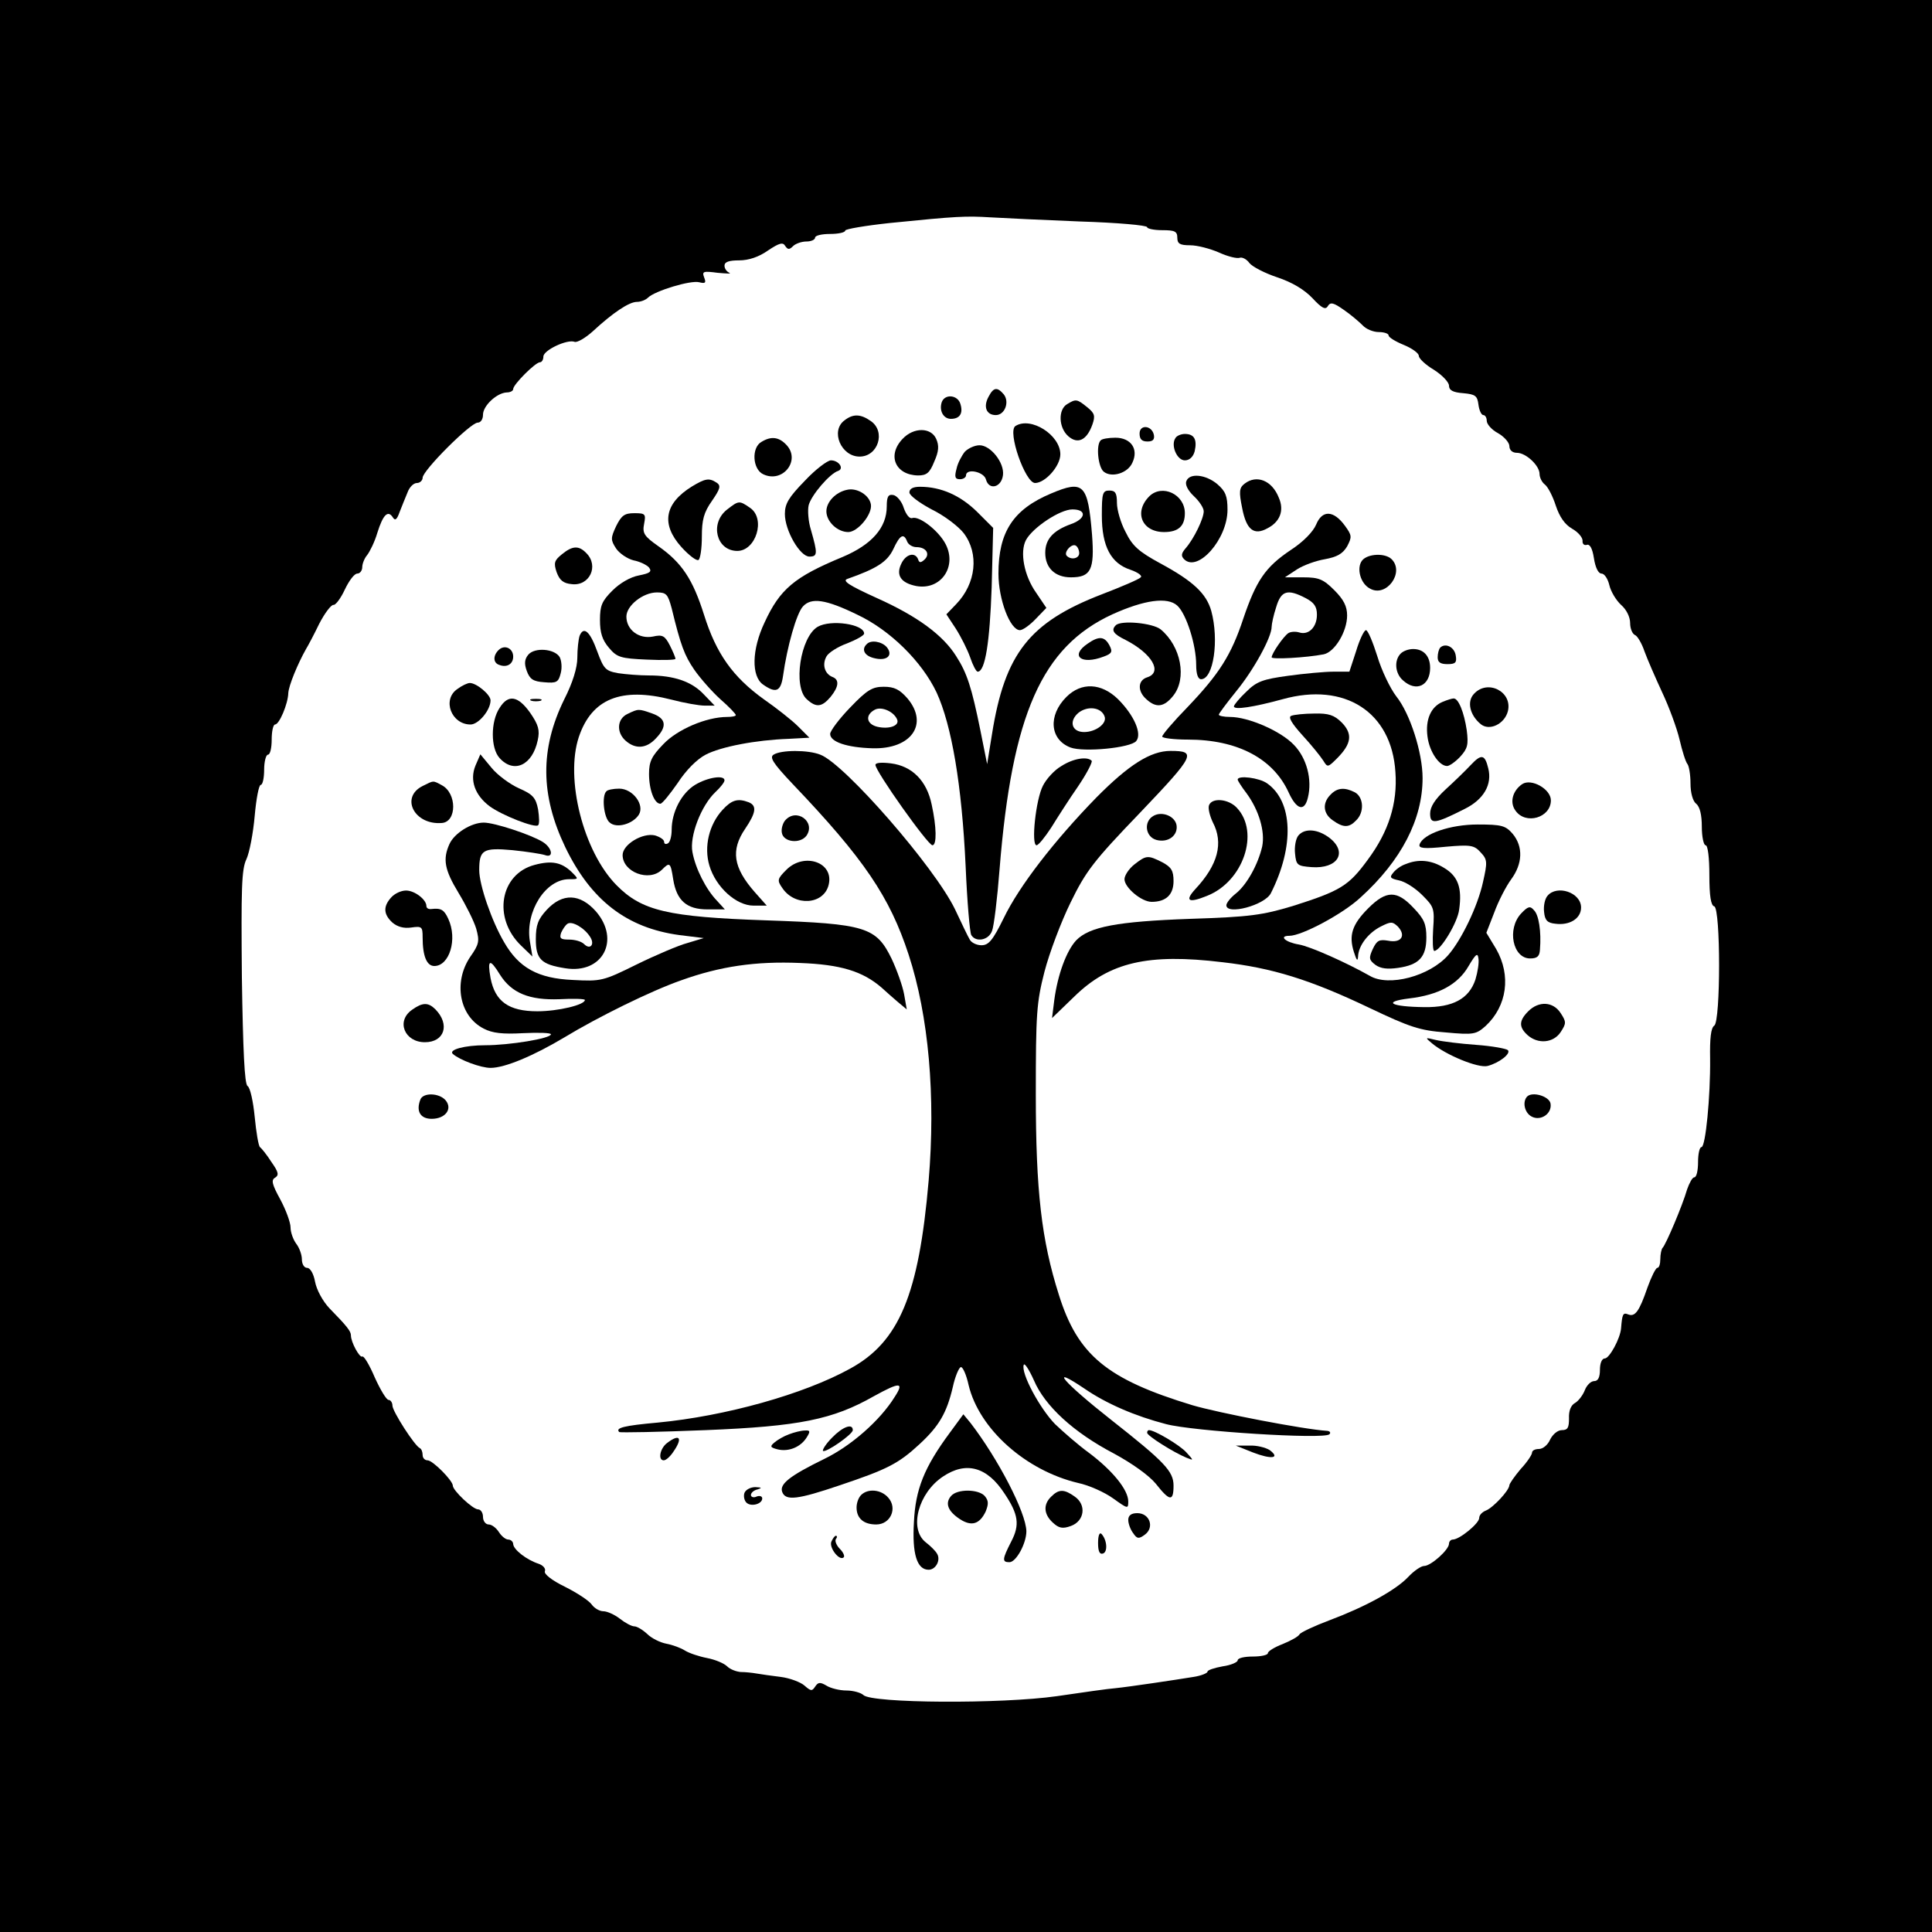
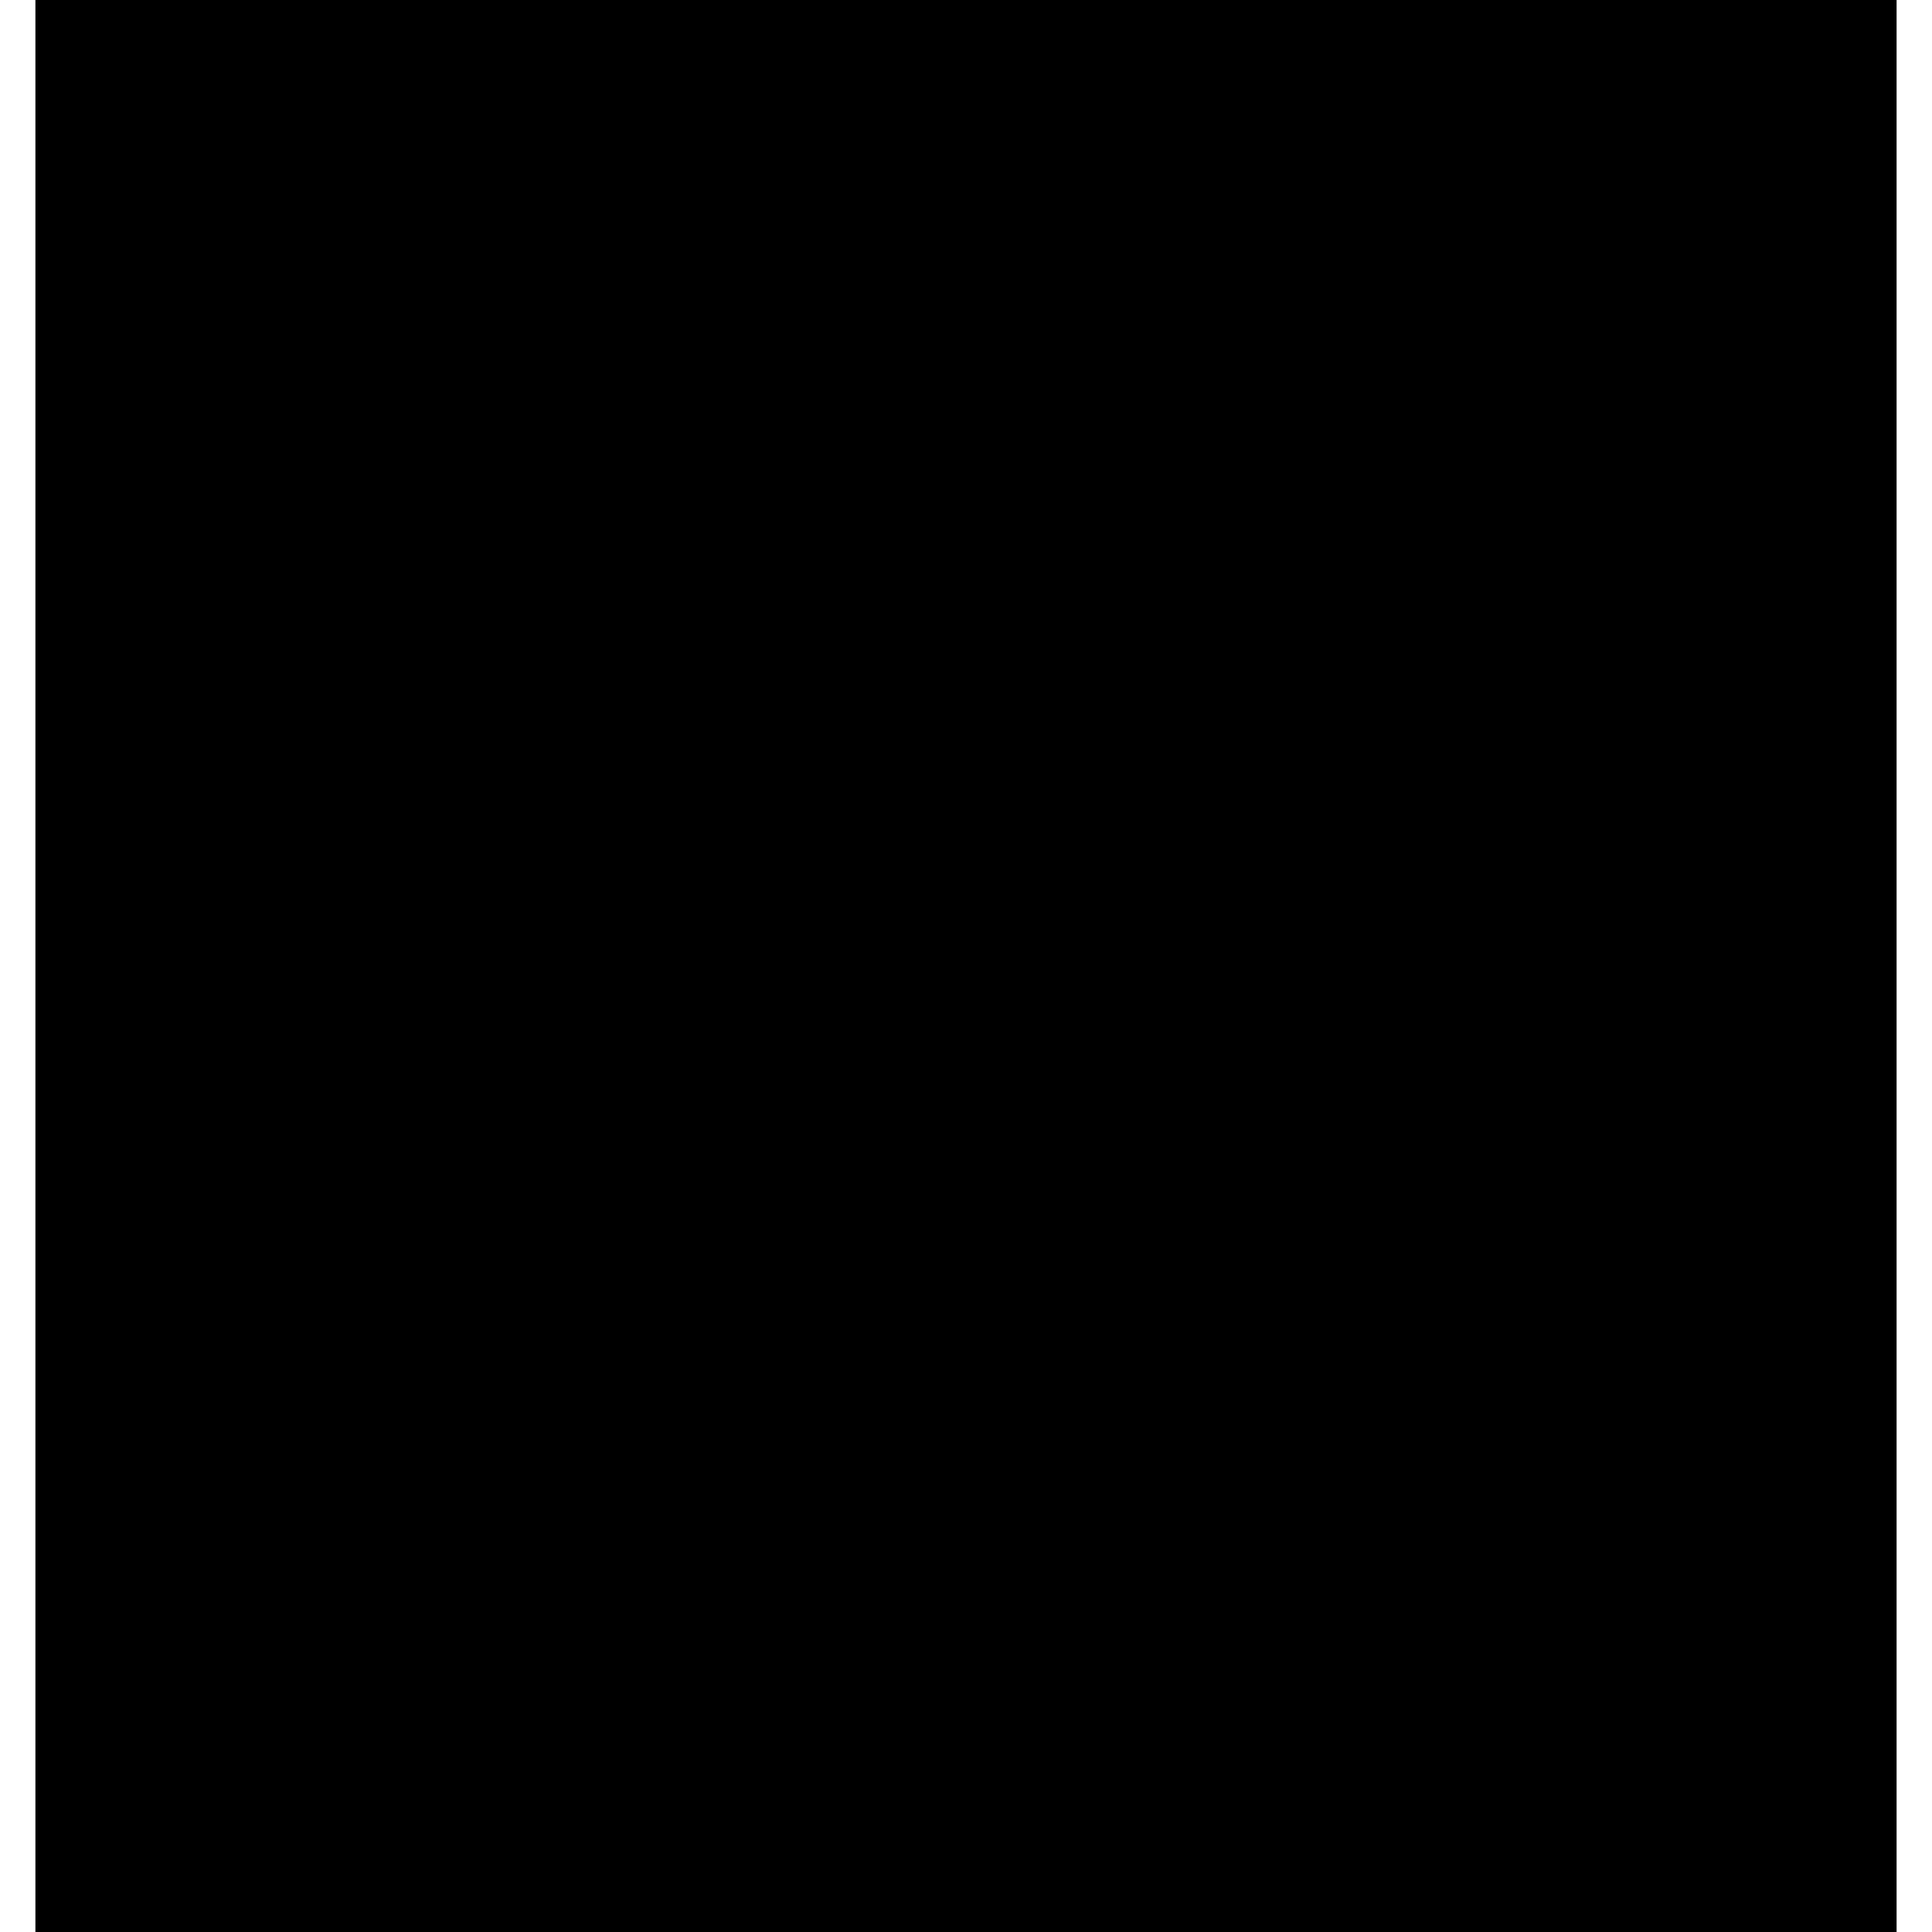
- <svg xmlns="http://www.w3.org/2000/svg" version="1.0" width="512pt" height="512pt" viewBox="0 0 512 512" preserveAspectRatio="xMidYMid meet">
-   <g transform="translate(0,512) scale(0.1,-0.1)" fill="#000000" stroke="none">
-     <path d="M0 2560 l0 -2560 2560 0 2560 0 0 2560 0 2560 -2560 0 -2560 0 0 -2560z m2863 1973 c97 -3 177 -10 177 -15 0 -4 18 -8 40 -8 33 0 40 -3 40 -20 0 -16 7 -20 34 -20 19 0 53 -9 76 -19 24 -11 49 -17 56 -14 6 2 18 -4 25 -14 8 -10 41 -27 74 -38 39 -13 71 -32 93 -55 25 -27 35 -32 41 -21 7 11 15 9 42 -10 19 -13 41 -32 50 -41 9 -10 28 -18 43 -18 14 0 26 -4 26 -9 0 -5 18 -16 40 -25 22 -9 40 -22 40 -29 0 -7 18 -24 40 -37 22 -14 40 -33 40 -42 0 -12 10 -18 38 -20 32 -3 37 -7 40 -30 2 -16 8 -28 13 -28 5 0 9 -7 9 -15 0 -9 13 -24 30 -33 16 -9 30 -25 30 -34 0 -11 8 -18 20 -18 24 0 60 -34 60 -56 0 -9 6 -22 14 -28 8 -6 21 -31 29 -56 10 -30 24 -50 43 -61 16 -9 28 -23 28 -32 -1 -8 4 -13 11 -11 8 3 15 -9 19 -35 4 -26 12 -41 20 -41 8 0 17 -14 21 -31 4 -17 18 -40 31 -52 14 -12 24 -32 24 -48 0 -15 6 -29 13 -32 6 -2 18 -22 25 -43 8 -22 29 -70 47 -109 18 -38 39 -95 46 -125 7 -30 16 -59 21 -65 4 -5 8 -28 8 -51 0 -25 6 -47 15 -54 10 -8 15 -30 15 -61 0 -27 5 -49 10 -49 6 0 10 -33 10 -79 0 -55 4 -81 13 -83 17 -6 17 -305 0 -316 -9 -6 -12 -34 -11 -88 1 -99 -12 -234 -23 -234 -5 0 -9 -18 -9 -40 0 -22 -4 -40 -10 -40 -5 0 -13 -15 -19 -32 -12 -42 -56 -146 -65 -155 -3 -3 -6 -17 -6 -30 0 -12 -3 -23 -8 -23 -4 0 -16 -24 -26 -52 -22 -64 -33 -79 -52 -71 -13 5 -15 0 -18 -37 -2 -27 -31 -80 -43 -80 -8 0 -13 -13 -13 -30 0 -20 -5 -30 -15 -30 -9 0 -20 -11 -25 -24 -5 -13 -17 -29 -26 -34 -11 -6 -17 -21 -16 -41 0 -24 -3 -31 -19 -31 -11 0 -24 -11 -31 -25 -6 -14 -19 -25 -30 -25 -10 0 -18 -4 -18 -10 0 -5 -13 -25 -30 -43 -16 -19 -30 -39 -30 -43 -1 -15 -44 -60 -62 -67 -10 -4 -18 -12 -18 -20 0 -14 -52 -57 -70 -57 -5 0 -10 -5 -10 -11 0 -16 -48 -59 -66 -59 -8 0 -27 -13 -42 -29 -33 -35 -113 -79 -209 -115 -40 -15 -76 -32 -79 -37 -3 -6 -23 -17 -45 -26 -21 -8 -39 -19 -39 -24 0 -5 -18 -9 -40 -9 -22 0 -40 -4 -40 -10 0 -5 -18 -13 -40 -16 -22 -4 -40 -10 -40 -14 0 -4 -17 -11 -37 -14 -49 -8 -169 -26 -208 -30 -16 -1 -86 -11 -154 -21 -147 -21 -491 -19 -513 3 -6 6 -27 12 -45 12 -18 0 -42 6 -53 13 -17 10 -22 9 -30 -3 -8 -12 -11 -12 -28 3 -10 9 -39 20 -63 23 -24 3 -53 7 -64 9 -11 2 -30 4 -42 4 -12 1 -28 7 -36 15 -8 8 -32 18 -53 22 -21 4 -48 13 -59 20 -11 7 -33 15 -49 18 -16 3 -39 14 -51 26 -12 11 -27 20 -34 20 -7 0 -24 9 -38 20 -14 11 -34 20 -44 20 -10 0 -24 8 -31 18 -7 10 -39 31 -71 47 -35 17 -56 34 -53 41 3 7 -5 16 -17 20 -31 10 -66 37 -67 52 0 6 -6 12 -13 12 -7 0 -18 9 -25 20 -7 11 -19 20 -27 20 -8 0 -15 9 -15 20 0 11 -6 20 -13 20 -14 0 -67 50 -67 63 0 13 -53 67 -67 67 -7 0 -13 6 -13 14 0 8 -3 16 -7 18 -14 6 -73 98 -73 113 0 8 -5 15 -10 15 -6 0 -22 27 -37 60 -14 33 -29 58 -33 55 -7 -4 -30 38 -30 56 0 11 -10 24 -57 72 -18 19 -34 49 -38 70 -4 22 -13 37 -21 37 -8 0 -14 10 -14 23 0 12 -7 31 -15 41 -8 11 -15 30 -15 43 0 13 -12 46 -27 74 -22 40 -25 52 -14 58 11 7 9 15 -10 42 -12 19 -26 36 -30 39 -4 3 -10 39 -14 80 -4 41 -12 78 -19 82 -8 5 -12 94 -15 288 -2 234 -1 286 12 313 8 17 18 69 22 115 4 45 11 82 16 82 5 0 9 18 9 40 0 22 5 40 10 40 6 0 10 18 10 40 0 22 4 40 9 40 11 0 34 54 35 83 1 20 25 78 47 117 5 8 21 38 35 67 15 29 32 51 38 50 5 -1 19 17 30 41 11 23 25 42 33 42 7 0 13 8 13 17 0 9 6 24 13 32 7 9 20 35 27 59 15 48 28 61 41 41 6 -10 11 -6 18 14 6 15 15 38 21 52 5 14 16 25 25 25 8 0 15 7 15 14 0 19 127 146 146 146 8 0 14 9 14 21 0 24 37 58 63 59 9 0 17 4 17 9 0 12 59 71 71 71 5 0 9 7 9 15 0 17 64 47 83 39 7 -2 28 10 48 28 53 49 96 78 117 78 10 0 23 5 29 11 18 18 113 47 136 41 16 -4 19 -2 13 13 -6 16 -2 17 36 12 24 -2 37 -3 31 0 -7 3 -13 11 -13 19 0 10 12 14 39 14 25 0 52 9 76 26 30 20 40 23 46 12 7 -10 11 -10 21 0 6 6 22 12 35 12 13 0 23 5 23 10 0 6 18 10 40 10 22 0 40 4 40 9 0 4 53 13 118 20 178 18 202 19 267 15 33 -2 140 -7 238 -11z" />
-     <path d="M2620 4069 c-15 -27 -6 -49 19 -49 24 0 37 35 21 55 -17 20 -27 19 -40 -6z" />
-     <path d="M2496 4055 c-8 -23 4 -45 24 -45 24 0 33 15 25 40 -7 23 -40 27 -49 5z" />
-     <path d="M2828 4049 c-24 -14 -23 -62 3 -85 25 -22 49 -11 64 31 8 23 6 30 -14 46 -27 22 -30 22 -53 8z" />
-     <path d="M2238 4006 c-38 -28 -9 -96 40 -96 49 0 70 66 30 94 -27 19 -47 20 -70 2z" />
-     <path d="M2691 3991 c-22 -14 26 -151 52 -151 27 0 67 45 67 76 0 51 -78 101 -119 75z" />
-     <path d="M3020 3971 c0 -15 6 -21 21 -21 14 0 19 5 17 17 -5 26 -38 29 -38 4z" />
-     <path d="M2392 3957 c-42 -44 -19 -96 41 -97 23 0 31 7 43 37 12 27 13 42 5 60 -14 31 -60 31 -89 0z" />
-     <path d="M3115 3959 c-13 -19 4 -59 25 -59 12 0 22 9 26 24 7 31 -1 46 -26 46 -10 0 -22 -5 -25 -11z" />
-     <path d="M2018 3949 c-27 -15 -24 -73 5 -86 51 -24 99 36 62 77 -20 22 -41 25 -67 9z" />
-     <path d="M2917 3953 c-13 -12 -7 -71 8 -83 21 -17 64 -4 76 24 17 36 -4 66 -45 66 -18 0 -36 -3 -39 -7z" />
-     <path d="M2557 3923 c-8 -10 -19 -30 -22 -45 -6 -22 -4 -28 9 -28 9 0 16 5 16 10 0 20 48 10 53 -11 8 -29 41 -21 45 12 4 33 -33 79 -62 79 -13 0 -30 -8 -39 -17z" />
-     <path d="M2133 3846 c-43 -44 -53 -61 -53 -88 0 -44 40 -113 65 -113 22 0 22 8 4 71 -7 22 -9 52 -6 65 7 27 56 84 78 91 17 6 2 28 -19 28 -9 0 -41 -24 -69 -54z" />
-     <path d="M3144 3845 c-4 -9 4 -25 20 -40 14 -13 26 -31 26 -40 0 -19 -26 -73 -48 -98 -11 -13 -13 -20 -4 -29 36 -36 115 53 115 131 0 36 -5 49 -27 68 -31 26 -74 30 -82 8z" />
-     <path d="M1834 3831 c-73 -45 -83 -100 -28 -161 20 -22 40 -37 45 -34 5 3 9 31 9 62 0 44 5 64 27 95 22 32 24 40 12 48 -20 13 -30 11 -65 -10z" />
-     <path d="M3298 3838 c-14 -11 -15 -21 -6 -65 11 -57 31 -73 67 -53 33 17 45 47 30 81 -18 46 -59 62 -91 37z" />
-     <path d="M2245 3822 c-30 -6 -55 -32 -55 -57 0 -27 29 -55 58 -55 25 0 64 47 60 73 -4 25 -37 45 -63 39z" />
-     <path d="M2410 3815 c0 -8 27 -28 59 -45 33 -16 71 -45 85 -63 41 -54 33 -133 -20 -188 l-26 -27 25 -38 c14 -22 31 -56 38 -76 7 -21 16 -38 20 -38 20 0 32 79 37 223 l4 158 -43 43 c-44 43 -95 66 -151 66 -18 0 -28 -5 -28 -15z" />
-     <path d="M2785 3812 c-100 -42 -139 -102 -139 -212 0 -69 31 -150 57 -150 7 0 26 13 42 30 l28 29 -27 40 c-32 45 -44 108 -27 140 18 33 90 81 123 81 39 0 36 -25 -4 -39 -47 -17 -68 -40 -68 -76 0 -40 26 -65 68 -65 53 0 63 20 56 113 -11 134 -22 146 -109 109z m75 -158 c0 -14 -21 -19 -33 -7 -9 9 13 34 24 27 5 -3 9 -12 9 -20z" />
-     <path d="M2920 3754 c0 -82 24 -127 76 -144 20 -7 32 -16 27 -20 -4 -5 -51 -25 -103 -45 -192 -74 -257 -157 -291 -370 l-13 -80 -18 90 c-23 113 -35 151 -64 196 -35 56 -103 106 -210 154 -75 34 -93 46 -78 51 77 27 105 45 121 78 18 39 28 44 37 21 3 -8 14 -15 25 -15 25 0 37 -18 21 -33 -10 -9 -14 -9 -17 1 -8 20 -33 14 -45 -13 -14 -30 0 -50 40 -58 65 -12 109 51 78 111 -18 35 -70 76 -89 69 -7 -2 -16 10 -22 27 -5 17 -18 32 -27 34 -14 3 -18 -4 -18 -30 0 -56 -39 -101 -117 -134 -128 -53 -166 -85 -207 -174 -34 -72 -35 -142 -4 -164 34 -24 47 -19 53 22 11 79 36 167 53 185 22 24 60 19 144 -22 87 -41 171 -124 210 -206 40 -87 67 -245 77 -460 4 -94 11 -176 15 -183 12 -20 46 -14 55 11 5 12 14 86 20 164 33 410 112 589 299 675 84 38 146 47 172 23 24 -22 50 -104 50 -157 0 -25 5 -38 13 -38 33 0 48 104 27 181 -13 46 -48 79 -135 126 -57 31 -74 46 -92 83 -13 24 -23 59 -23 77 0 26 -4 33 -20 33 -18 0 -20 -7 -20 -66z" />
-     <path d="M3046 3805 c-42 -42 -20 -95 39 -95 38 0 55 16 55 50 0 50 -60 78 -94 45z" />
-     <path d="M1926 3769 c-45 -36 -28 -108 27 -109 50 -1 77 85 35 114 -29 20 -30 20 -62 -5z" />
-     <path d="M1633 3726 c-15 -32 -15 -37 0 -60 9 -13 30 -27 46 -31 16 -3 35 -12 41 -19 8 -11 3 -15 -27 -21 -22 -4 -50 -20 -70 -40 -28 -28 -33 -40 -33 -78 0 -34 6 -53 24 -74 21 -25 31 -28 100 -31 42 -2 76 -1 76 2 0 4 -7 20 -15 36 -13 25 -19 29 -45 23 -37 -7 -70 18 -70 53 0 29 44 64 81 64 25 0 29 -5 39 -42 24 -99 34 -125 60 -163 16 -23 47 -58 69 -78 23 -20 41 -39 41 -42 0 -3 -10 -5 -23 -5 -55 0 -132 -33 -169 -72 -31 -32 -38 -46 -38 -79 0 -42 14 -79 30 -79 5 0 25 25 46 55 22 34 51 63 74 75 40 21 133 39 220 42 l55 3 -30 30 c-17 17 -58 49 -91 72 -82 59 -126 121 -158 223 -30 95 -59 139 -122 183 -37 26 -42 34 -37 59 5 26 3 28 -26 28 -26 0 -34 -6 -48 -34z" />
-     <path d="M3488 3730 c-8 -19 -34 -46 -68 -68 -67 -45 -91 -81 -125 -181 -32 -97 -64 -147 -148 -235 -37 -38 -67 -73 -67 -78 0 -4 31 -8 68 -8 131 0 226 -50 267 -140 21 -46 42 -52 51 -14 12 48 -3 105 -37 140 -35 37 -121 74 -169 74 -17 0 -30 3 -30 6 0 3 21 31 46 62 46 56 94 143 94 171 0 7 5 31 12 52 13 44 30 49 78 24 23 -12 30 -23 30 -44 0 -33 -22 -55 -47 -47 -10 3 -23 2 -29 -2 -13 -9 -44 -54 -44 -64 0 -6 92 -1 138 8 29 6 62 60 62 103 0 24 -9 42 -34 67 -29 29 -41 34 -82 34 l-49 0 32 21 c17 11 50 23 74 27 32 6 47 14 59 34 13 25 13 29 -6 55 -30 41 -60 42 -76 3z" />
-     <path d="M1489 3651 c-20 -16 -22 -23 -14 -47 8 -22 18 -30 40 -32 47 -6 73 48 39 82 -20 21 -37 20 -65 -3z" />
-     <path d="M3610 3635 c-16 -20 -5 -62 21 -75 43 -24 92 43 57 78 -17 17 -63 15 -78 -3z" />
-     <path d="M2167 3459 c-46 -27 -66 -159 -29 -192 25 -23 40 -21 63 6 22 27 24 46 5 53 -20 8 -28 32 -16 54 5 10 30 26 55 35 25 10 45 21 45 26 0 25 -88 38 -123 18z" />
-     <path d="M2957 3463 c-13 -13 -7 -23 26 -39 70 -36 99 -86 57 -99 -25 -8 -26 -37 -2 -58 26 -24 47 -21 71 9 37 46 21 131 -33 176 -21 17 -105 25 -119 11z" />
-     <path d="M1536 3435 c-3 -9 -6 -35 -6 -58 0 -26 -12 -66 -35 -111 -64 -131 -63 -253 3 -391 68 -141 163 -214 302 -233 l65 -8 -43 -13 c-23 -6 -84 -32 -135 -57 -89 -44 -94 -45 -169 -41 -92 4 -143 32 -182 100 -33 56 -66 152 -66 191 0 54 10 60 88 53 39 -4 77 -10 86 -13 24 -9 20 19 -6 35 -31 19 -127 51 -156 51 -33 0 -78 -28 -91 -57 -18 -40 -13 -68 24 -129 20 -33 41 -75 47 -95 9 -33 8 -41 -16 -75 -45 -67 -29 -157 36 -190 23 -12 50 -15 104 -12 41 2 74 1 74 -3 0 -11 -110 -29 -174 -29 -55 0 -98 -12 -86 -23 18 -16 74 -37 100 -37 38 0 114 32 196 81 89 54 229 123 309 151 103 37 197 51 315 46 108 -4 166 -22 216 -65 11 -10 30 -27 43 -38 l24 -20 -7 40 c-4 22 -19 64 -33 94 -41 84 -68 93 -333 102 -260 9 -329 25 -396 93 -88 89 -137 282 -100 393 34 101 112 133 245 99 34 -9 74 -16 89 -16 l26 0 -29 30 c-32 34 -79 50 -145 50 -25 0 -62 3 -82 6 -33 6 -38 11 -55 57 -19 53 -36 69 -47 42z m-211 -898 c31 -49 78 -68 158 -65 37 2 67 1 67 -2 0 -13 -71 -30 -126 -30 -76 0 -112 26 -124 88 -9 50 -2 53 25 9z" />
-     <path d="M3594 3395 l-18 -55 -42 0 c-23 0 -78 -5 -121 -11 -66 -9 -83 -15 -110 -42 -18 -17 -33 -35 -33 -39 0 -10 52 -2 129 19 165 46 289 -34 299 -193 6 -83 -18 -158 -73 -232 -51 -70 -73 -83 -199 -123 -80 -24 -113 -29 -271 -34 -195 -7 -268 -21 -303 -57 -26 -28 -49 -91 -58 -158 l-6 -48 59 57 c93 91 195 115 393 91 131 -15 232 -46 389 -121 107 -51 134 -60 202 -65 75 -7 81 -5 106 17 57 53 68 134 28 204 l-26 43 21 54 c11 30 31 69 45 88 30 41 32 86 4 120 -19 22 -29 25 -93 25 -73 0 -145 -25 -154 -53 -3 -10 11 -12 69 -6 67 6 76 4 93 -15 18 -19 18 -26 6 -79 -14 -64 -57 -153 -92 -193 -49 -56 -158 -85 -208 -55 -62 35 -158 78 -188 83 -36 6 -54 23 -25 23 33 0 142 58 189 102 108 98 164 207 164 316 0 67 -33 171 -70 217 -16 21 -39 69 -50 106 -12 38 -25 69 -30 69 -5 0 -17 -25 -26 -55z m316 -871 c-17 -51 -60 -74 -135 -73 -89 1 -113 14 -41 23 78 9 130 37 158 86 19 32 24 36 26 20 2 -11 -2 -36 -8 -56z" />
-     <path d="M2882 3414 c-47 -32 -17 -57 43 -34 22 8 24 13 15 30 -13 24 -28 25 -58 4z" />
-     <path d="M2297 3413 c-15 -14 -6 -31 19 -37 34 -9 52 7 34 29 -13 15 -42 20 -53 8z" />
-     <path d="M1321 3397 c-15 -15 -14 -34 2 -39 20 -8 37 2 37 22 0 22 -23 33 -39 17z" />
-     <path d="M3817 3404 c-4 -4 -7 -16 -7 -26 0 -13 7 -18 26 -18 21 0 25 4 22 22 -3 23 -27 35 -41 22z" />
-     <path d="M1400 3385 c-10 -12 -11 -24 -4 -43 8 -22 17 -28 46 -30 33 -3 38 0 44 24 4 15 2 34 -3 43 -14 22 -66 26 -83 6z" />
-     <path d="M3712 3388 c-18 -18 -15 -53 6 -71 35 -32 72 -14 72 33 0 31 -17 50 -45 50 -12 0 -26 -5 -33 -12z" />
-     <path d="M1212 3294 c-41 -28 -16 -94 35 -94 21 0 53 38 53 64 0 15 -37 46 -55 46 -6 0 -21 -7 -33 -16z" />
-     <path d="M2253 3245 c-29 -30 -53 -62 -53 -70 0 -21 44 -36 112 -38 103 -3 150 64 93 132 -21 24 -35 31 -63 31 -30 0 -44 -8 -89 -55z m125 -33 c5 -16 -23 -25 -53 -18 -29 7 -33 31 -7 45 18 10 52 -5 60 -27z" />
-     <path d="M2826 3273 c-49 -49 -44 -113 11 -134 35 -13 159 -1 174 17 16 19 -5 68 -48 111 -44 43 -97 46 -137 6z m101 -51 c8 -19 -23 -42 -54 -42 -33 0 -41 29 -15 51 24 19 60 15 69 -9z" />
-     <path d="M3906 3281 c-19 -20 -11 -56 18 -80 23 -19 63 0 72 34 13 52 -54 86 -90 46z" />
-     <path d="M1324 3244 c-24 -36 -24 -107 0 -133 38 -42 87 -19 101 47 6 27 2 41 -20 73 -32 45 -58 50 -81 13z" />
-     <path d="M1408 3263 c6 -2 18 -2 25 0 6 3 1 5 -13 5 -14 0 -19 -2 -12 -5z" />
-     <path d="M3823 3260 c-31 -13 -46 -47 -40 -92 5 -40 31 -78 52 -78 6 0 22 11 35 25 19 21 22 31 17 70 -7 47 -22 85 -35 84 -4 0 -17 -4 -29 -9z" />
-     <path d="M1663 3228 c-28 -13 -30 -49 -5 -71 26 -23 55 -21 80 6 31 32 27 53 -9 66 -37 13 -37 13 -66 -1z" />
-     <path d="M3422 3223 c-9 -3 1 -20 30 -52 24 -26 48 -56 55 -67 11 -18 12 -18 36 6 39 39 42 65 13 95 -20 20 -35 25 -73 24 -26 0 -54 -3 -61 -6z" />
-     <path d="M2050 3120 c-11 -7 -2 -22 50 -77 190 -199 258 -300 308 -453 53 -162 72 -375 53 -599 -26 -302 -78 -427 -208 -498 -123 -68 -331 -126 -510 -143 -89 -8 -113 -14 -102 -25 3 -2 106 0 229 5 248 10 337 28 446 90 69 38 81 38 55 -2 -39 -63 -116 -130 -186 -164 -92 -45 -120 -67 -112 -88 9 -24 41 -20 153 18 125 42 155 57 211 109 52 48 72 83 88 151 6 28 16 51 21 53 5 2 15 -20 21 -48 28 -116 151 -226 290 -259 29 -6 71 -25 93 -41 39 -28 40 -28 40 -8 0 31 -42 82 -103 128 -29 21 -69 56 -91 77 -40 41 -91 135 -83 157 2 6 14 -12 27 -41 29 -68 105 -138 212 -194 48 -26 93 -58 111 -80 37 -47 47 -48 47 -5 0 38 -24 63 -165 174 -127 100 -169 149 -71 83 58 -40 135 -73 216 -94 71 -19 419 -41 433 -27 4 4 2 8 -5 9 -64 4 -290 48 -358 68 -227 69 -304 133 -354 293 -46 145 -61 275 -61 531 0 214 2 243 23 325 13 50 44 132 69 183 41 84 61 110 185 239 145 152 150 163 80 163 -53 0 -111 -37 -197 -124 -111 -114 -204 -234 -245 -319 -29 -59 -40 -72 -59 -72 -13 0 -27 7 -31 15 -5 8 -22 44 -39 80 -54 112 -293 386 -357 410 -32 13 -104 13 -124 0z" />
-     <path d="M1260 3091 c-16 -39 -1 -79 38 -108 33 -24 120 -58 128 -50 4 3 3 22 0 42 -6 31 -14 40 -51 56 -24 11 -57 35 -73 55 l-29 35 -13 -30z" />
-     <path d="M3897 3092 c-14 -15 -44 -44 -66 -64 -28 -26 -41 -46 -41 -64 0 -29 12 -28 91 12 51 25 74 65 63 108 -9 37 -18 39 -47 8z" />
-     <path d="M2813 3090 c-18 -10 -40 -34 -49 -52 -19 -36 -32 -158 -17 -158 5 0 22 21 39 47 16 26 48 76 71 109 23 34 39 65 36 68 -12 12 -49 6 -80 -14z" />
-     <path d="M2320 3093 c0 -17 139 -213 151 -213 12 0 11 49 -2 108 -13 63 -52 102 -108 109 -24 3 -41 2 -41 -4z" />
-     <path d="M1842 3040 c-36 -22 -62 -72 -62 -119 0 -16 -4 -33 -10 -36 -5 -3 -10 -2 -10 4 0 6 -11 13 -24 17 -33 8 -86 -24 -86 -52 0 -45 70 -72 104 -39 21 21 23 20 30 -25 9 -57 36 -80 91 -80 l46 0 -21 23 c-29 30 -57 85 -65 129 -8 42 23 123 61 159 13 12 24 26 24 31 0 15 -45 8 -78 -12z" />
-     <path d="M3280 3054 c0 -3 11 -20 24 -37 32 -44 49 -100 41 -140 -11 -48 -41 -102 -70 -125 -14 -11 -25 -25 -25 -31 0 -27 102 0 118 32 63 125 58 243 -10 291 -21 15 -78 22 -78 10z" />
-     <path d="M1120 3037 c-60 -30 -22 -104 51 -98 40 3 40 79 0 100 -24 13 -21 13 -51 -2z" />
-     <path d="M4034 3042 c-25 -17 -34 -48 -18 -70 27 -39 94 -19 94 27 0 30 -52 59 -76 43z" />
-     <path d="M1607 3023 c-13 -12 -7 -71 9 -83 18 -16 61 -4 77 21 16 26 -16 69 -52 69 -15 0 -31 -3 -34 -7z" />
-     <path d="M3526 3014 c-22 -22 -20 -50 6 -68 28 -20 43 -20 62 0 22 21 20 61 -3 74 -27 14 -47 13 -65 -6z" />
-     <path d="M1915 2974 c-36 -39 -50 -98 -35 -148 17 -57 71 -106 117 -106 l35 0 -32 36 c-57 65 -64 111 -25 168 29 43 31 61 9 70 -29 11 -45 6 -69 -20z" />
-     <path d="M3204 2986 c-3 -8 2 -28 10 -45 29 -55 14 -113 -47 -178 -28 -31 -17 -37 32 -17 96 38 140 168 79 233 -22 24 -66 28 -74 7z" />
-     <path d="M3057 2958 c-27 -15 -22 -56 8 -64 31 -8 57 12 53 39 -4 24 -38 38 -61 25z" />
-     <path d="M2080 2945 c-6 -8 -10 -22 -8 -32 4 -25 48 -30 65 -8 26 37 -27 76 -57 40z" />
-     <path d="M3441 2906 c-7 -8 -11 -30 -9 -48 3 -31 6 -33 44 -36 69 -5 96 39 48 77 -31 24 -66 27 -83 7z" />
-     <path d="M3006 2829 c-14 -11 -26 -29 -26 -39 0 -22 45 -60 72 -60 38 0 58 19 58 55 0 28 -6 37 -30 50 -38 19 -42 19 -74 -6z" />
-     <path d="M1417 2828 c-92 -24 -112 -141 -36 -214 l30 -29 -7 42 c-12 78 42 163 104 163 26 0 26 0 7 19 -27 26 -53 31 -98 19z" />
-     <path d="M2084 2815 c-24 -24 -25 -28 -11 -48 33 -50 110 -45 123 8 15 60 -65 87 -112 40z" />
-     <path d="M3725 2830 c-12 -4 -26 -14 -33 -23 -10 -12 -8 -15 15 -20 16 -3 43 -20 62 -39 31 -31 33 -35 29 -90 -2 -32 -1 -58 3 -58 16 0 62 75 66 110 8 57 -3 88 -40 110 -34 21 -68 24 -102 10z" />
-     <path d="M1037 2742 c-22 -24 -21 -45 3 -67 13 -11 30 -16 50 -13 28 4 30 2 30 -26 0 -50 11 -76 31 -76 40 0 62 71 37 125 -11 24 -19 29 -45 26 -7 -1 -13 2 -13 8 0 17 -31 41 -54 41 -13 0 -30 -8 -39 -18z" />
-     <path d="M4101 2746 c-7 -8 -11 -27 -9 -43 2 -22 9 -29 30 -31 38 -5 68 14 68 43 0 40 -64 61 -89 31z" />
-     <path d="M3626 2713 c-43 -43 -52 -72 -38 -116 7 -22 10 -26 11 -12 1 29 27 63 61 80 26 13 30 13 44 0 23 -24 10 -45 -25 -38 -24 4 -30 1 -41 -22 -11 -24 -10 -29 7 -42 14 -10 32 -12 60 -8 56 8 75 29 75 81 0 35 -6 49 -34 78 -44 47 -72 47 -120 -1z" />
-     <path d="M1449 2709 c-23 -25 -29 -40 -29 -78 0 -53 14 -67 78 -77 99 -16 147 75 81 151 -42 47 -88 49 -130 4z m115 -72 c13 -20 0 -35 -16 -19 -7 7 -24 12 -40 12 -22 0 -26 3 -21 18 4 9 11 20 17 24 12 8 45 -11 60 -35z" />
-     <path d="M4031 2699 c-38 -41 -22 -119 24 -119 19 0 25 6 26 23 4 48 -3 93 -16 105 -10 12 -16 10 -34 -9z" />
-     <path d="M1092 2444 c-43 -30 -20 -86 34 -86 52 0 67 47 28 87 -19 19 -34 19 -62 -1z" />
-     <path d="M4050 2440 c-25 -25 -25 -42 -2 -63 28 -25 69 -21 88 8 15 23 15 27 0 50 -20 31 -58 33 -86 5z" />
-     <path d="M3795 2355 c37 -31 122 -66 147 -60 31 8 63 33 54 42 -4 4 -42 11 -84 14 -42 3 -90 9 -107 13 -29 7 -29 7 -10 -9z" />
-     <path d="M1114 2206 c-12 -31 0 -51 30 -51 36 0 56 26 37 49 -17 20 -60 21 -67 2z" />
-     <path d="M4047 2214 c-13 -14 -7 -43 12 -53 24 -13 55 8 50 35 -4 19 -48 32 -62 18z" />
-     <path d="M2517 1323 c-68 -92 -91 -150 -95 -237 -5 -84 8 -126 39 -126 19 0 33 26 22 43 -4 7 -17 20 -30 30 -45 36 -19 131 46 174 61 41 117 26 163 -45 37 -55 41 -83 18 -127 -24 -47 -25 -55 -5 -55 18 0 45 50 45 82 -1 50 -75 192 -148 287 l-19 23 -36 -49z" />
-     <path d="M2205 1310 c-16 -16 -26 -32 -24 -35 7 -6 79 44 79 55 0 19 -27 9 -55 -20z" />
-     <path d="M2091 1319 c-14 -5 -31 -15 -39 -22 -12 -10 -11 -13 9 -18 29 -7 61 6 77 32 10 16 9 19 -5 18 -10 0 -29 -5 -42 -10z" />
-     <path d="M3040 1323 c0 -8 70 -52 104 -66 20 -8 20 -8 0 14 -17 19 -84 59 -99 59 -3 0 -5 -3 -5 -7z" />
-     <path d="M1768 1296 c-19 -14 -25 -46 -9 -46 6 0 17 10 25 22 26 37 18 50 -16 24z" />
-     <path d="M3320 1271 c49 -19 74 -16 45 6 -11 7 -35 13 -54 12 l-36 0 45 -18z" />
-     <path d="M1973 1164 c-3 -8 -1 -20 5 -26 12 -12 42 -4 42 11 0 6 -7 8 -15 5 -8 -4 -15 -1 -15 4 0 6 8 13 18 15 12 4 11 5 -6 6 -12 0 -25 -6 -29 -15z" />
-     <path d="M2282 1158 c-7 -7 -12 -21 -12 -33 0 -29 19 -45 52 -45 38 0 57 43 32 71 -19 22 -54 25 -72 7z" />
-     <path d="M2520 1155 c-16 -19 -8 -40 24 -61 31 -20 52 -13 68 20 8 20 8 29 -2 41 -16 19 -74 20 -90 0z" />
-     <path d="M2786 1154 c-22 -21 -20 -47 4 -69 16 -15 26 -17 48 -9 36 13 42 56 10 78 -28 20 -42 20 -62 0z" />
-     <path d="M2990 1092 c0 -10 6 -26 13 -35 10 -15 15 -16 31 -4 26 19 13 57 -20 57 -16 0 -24 -6 -24 -18z" />
-     <path d="M2910 1031 c0 -22 4 -31 13 -28 13 4 11 36 -4 52 -5 5 -9 -4 -9 -24z" />
-     <path d="M2203 1034 c-6 -16 22 -52 33 -41 3 3 -1 13 -10 22 -9 9 -14 21 -11 26 4 5 4 9 0 9 -3 0 -8 -7 -12 -16z" />
+ <svg xmlns="http://www.w3.org/2000/svg" version="1.0" width="491pt" height="491pt" viewBox="0 0 491 491" preserveAspectRatio="xMidYMid meet">
+   <g transform="translate(0,491) scale(0.1,-0.1)" fill="#000000" stroke="none">
+     <path d="M90 2455 l0 -2455 2365 0 2365 0 0 2455 0 2455 -2365 0 -2365 0 0 -2455z" />
  </g>
</svg>
